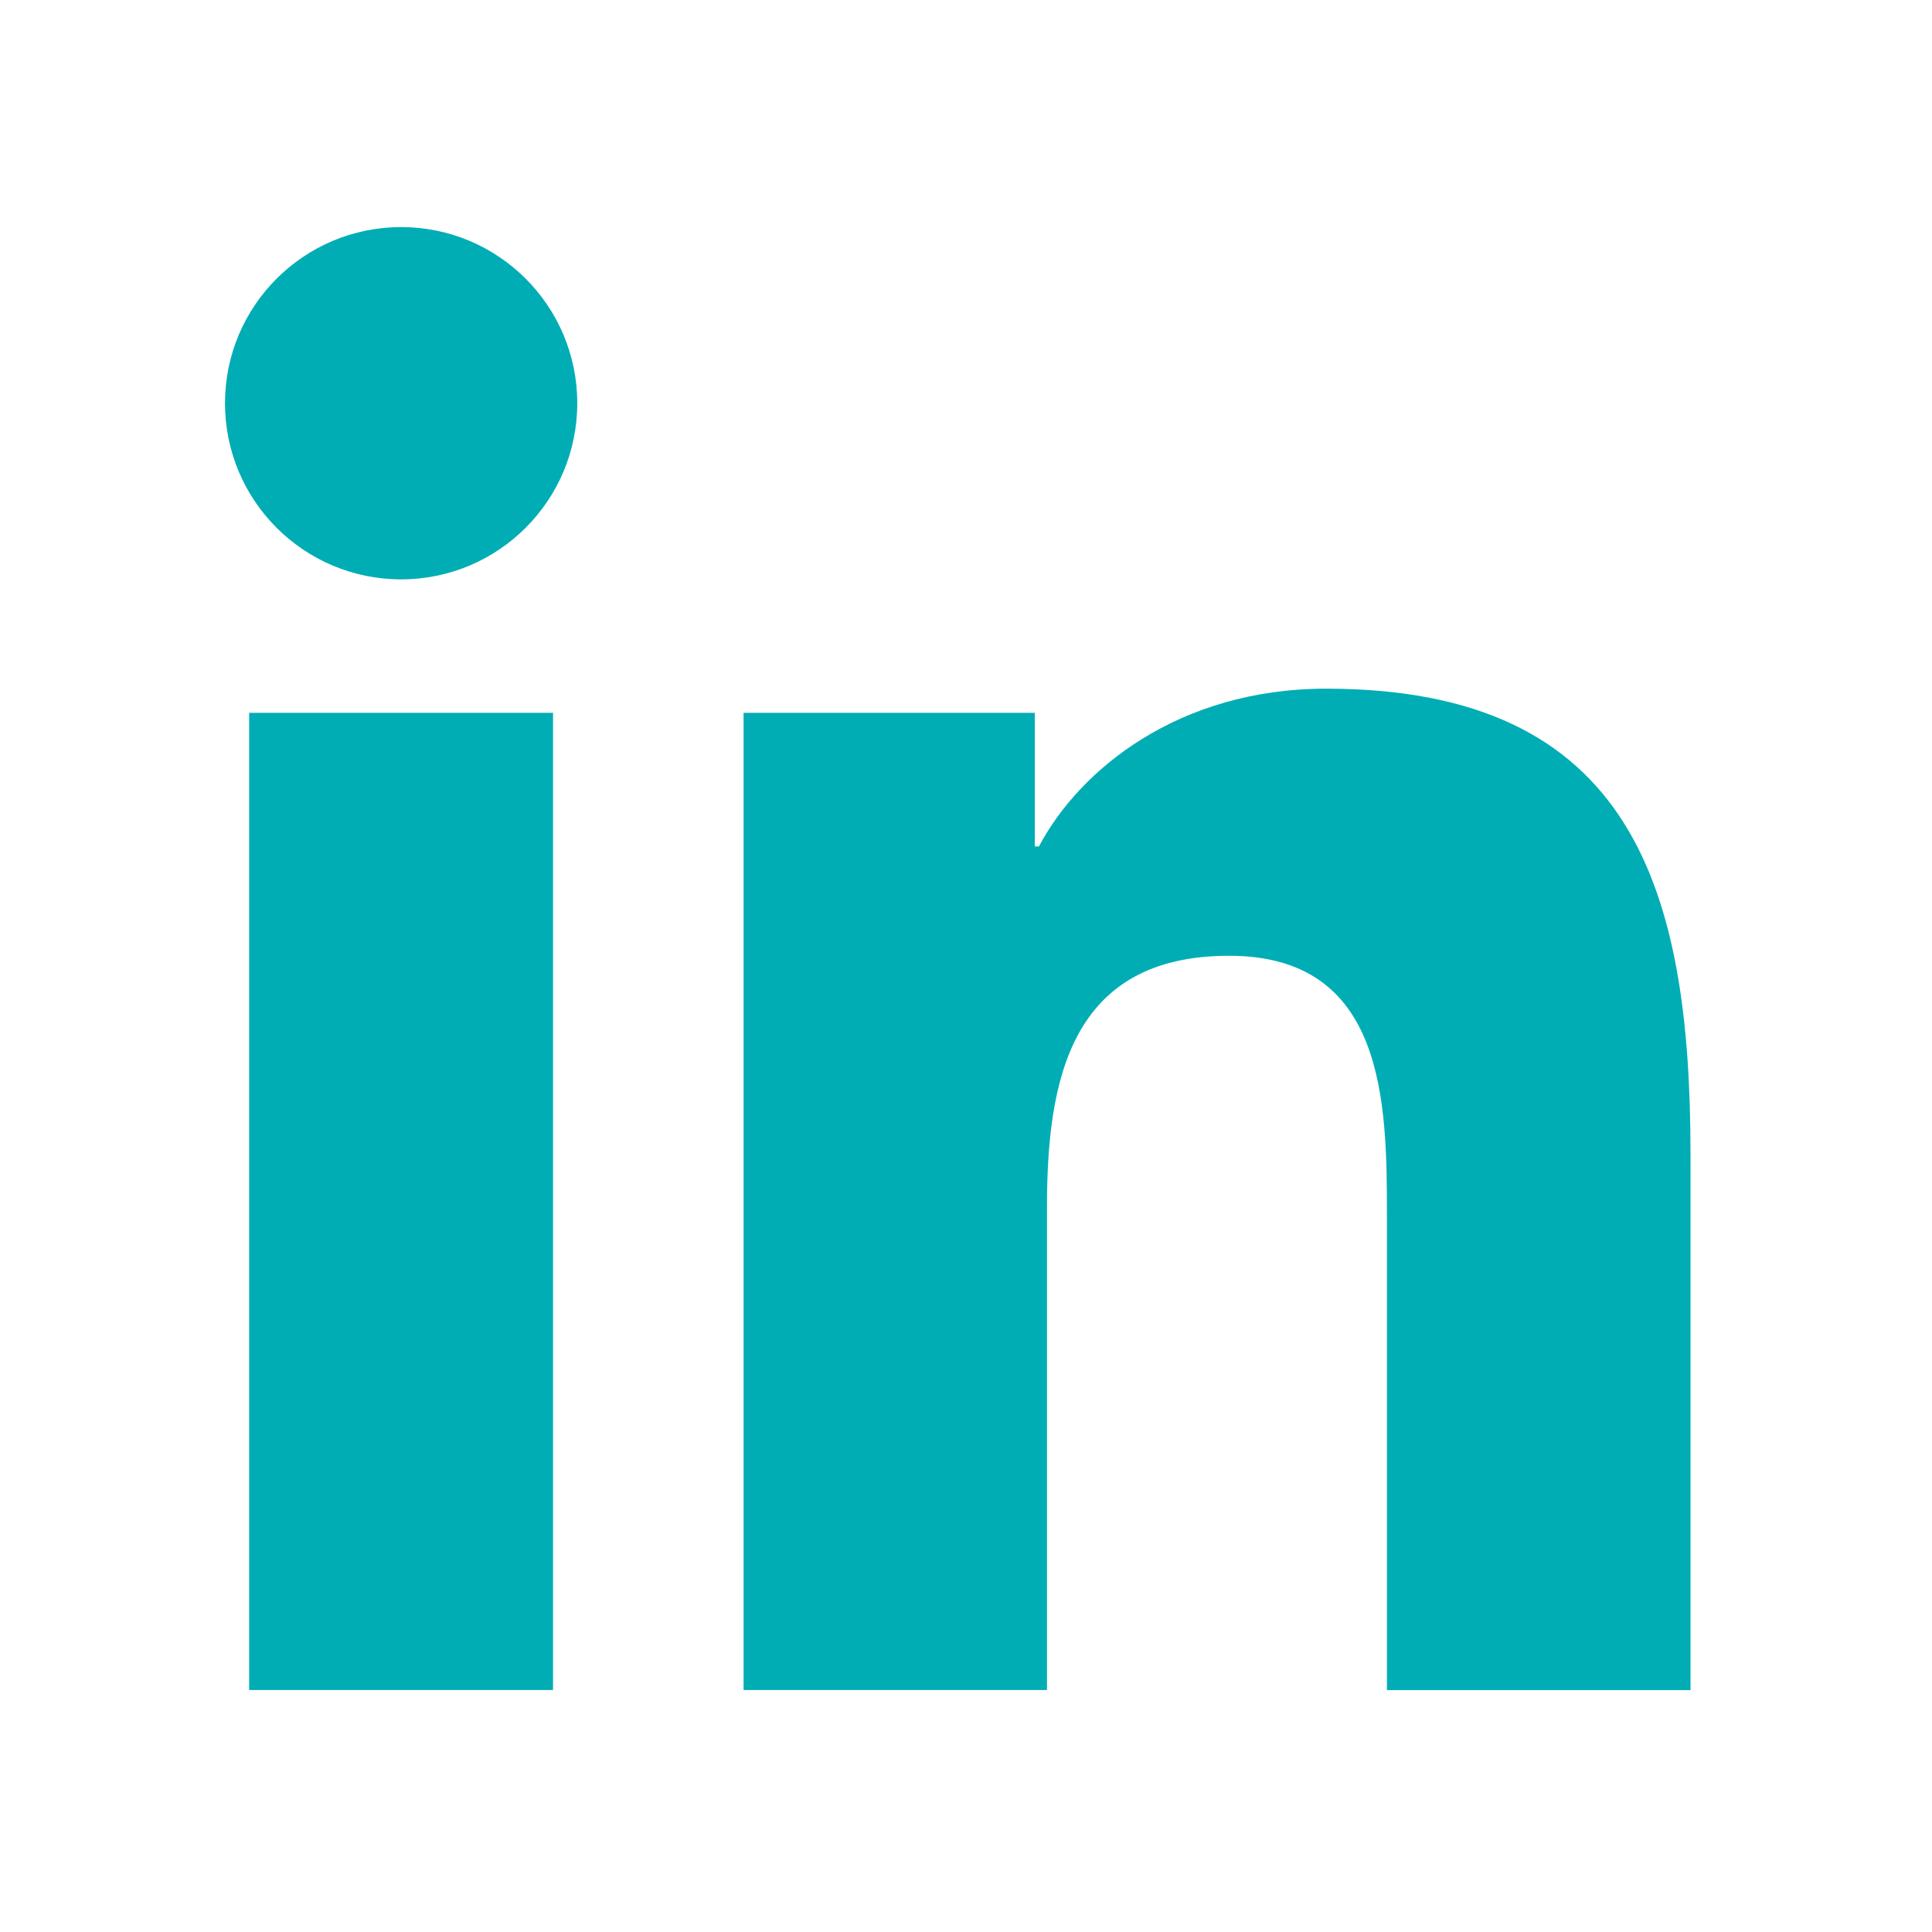
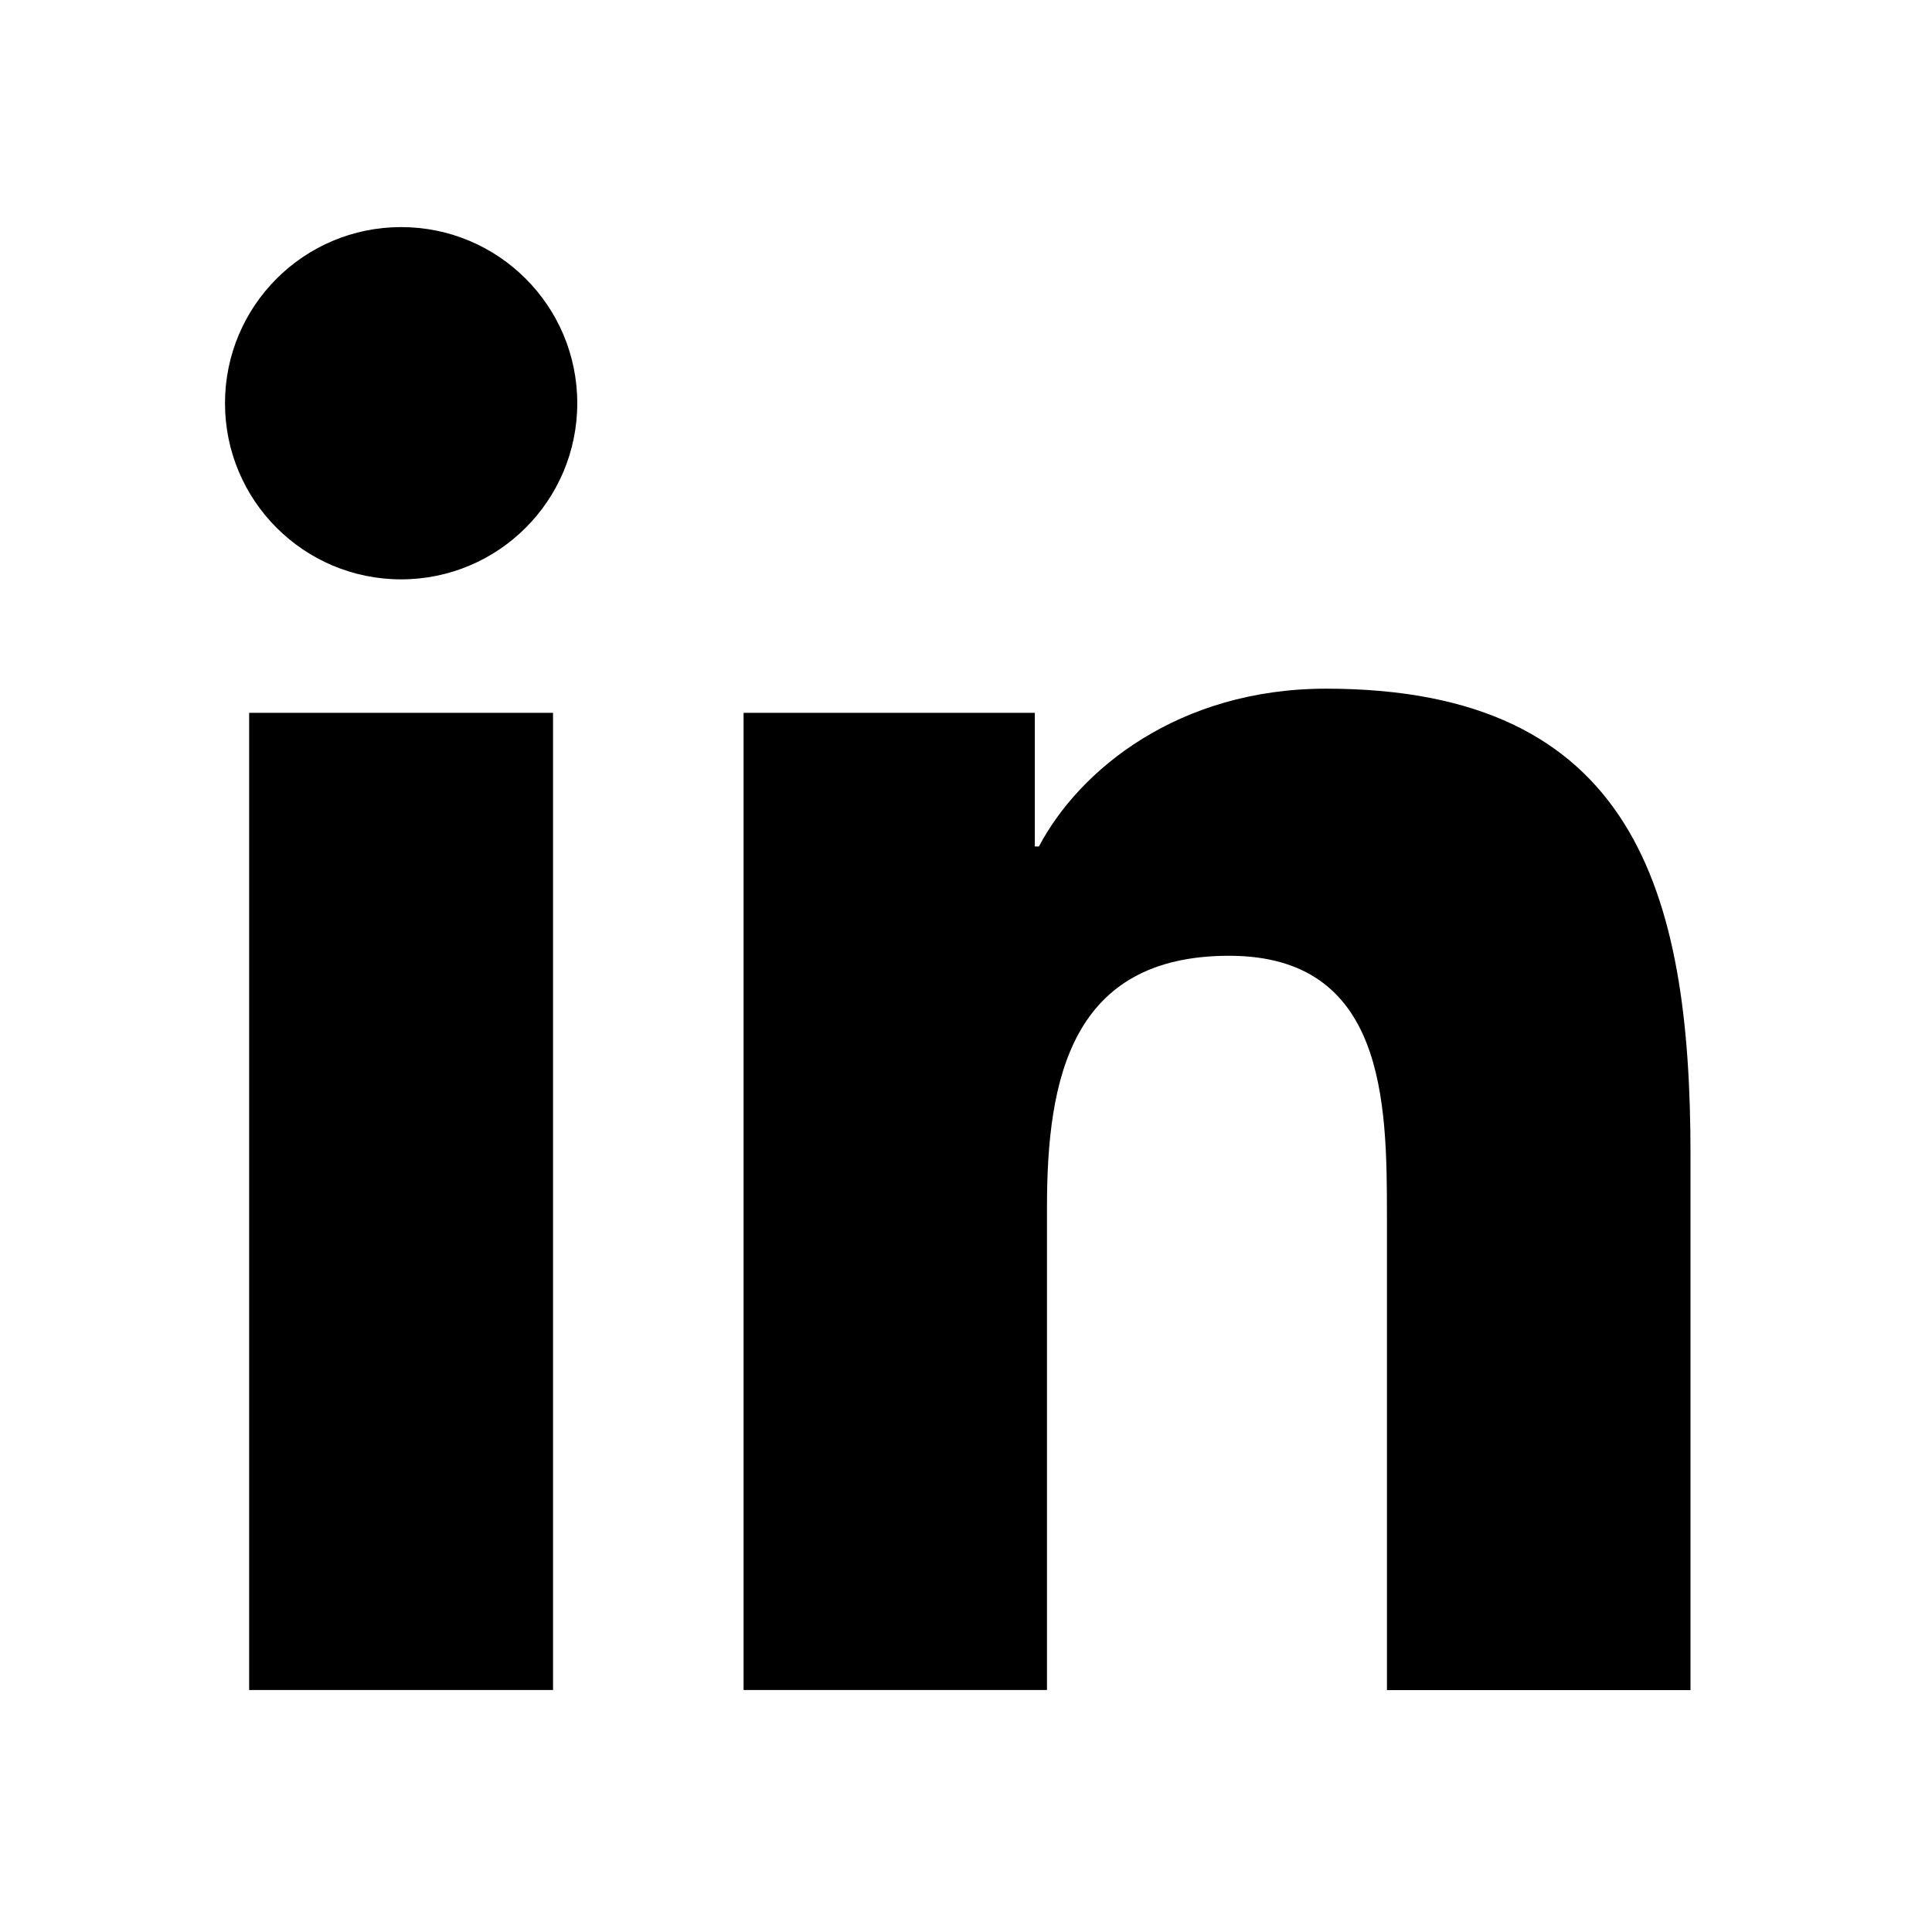
- <svg xmlns="http://www.w3.org/2000/svg" width="24" height="24" viewBox="0 0 24 24" fill="#00adb5">
+ <svg xmlns="http://www.w3.org/2000/svg" width="24" id="linkedin" height="24" viewBox="0 0 24 24" fill="currentColor">
  <circle cx="4.983" cy="5.009" r="2.188" />
  <path d="M9.237 8.855v12.139h3.769v-6.003c0-1.584.298-3.118 2.262-3.118 1.937 0 1.961 1.811 1.961 3.218v5.904H21v-6.657c0-3.27-.704-5.783-4.526-5.783-1.835 0-3.065 1.007-3.568 1.96h-.051v-1.66H9.237zm-6.142 0H6.87v12.139H3.095z" />
</svg>
